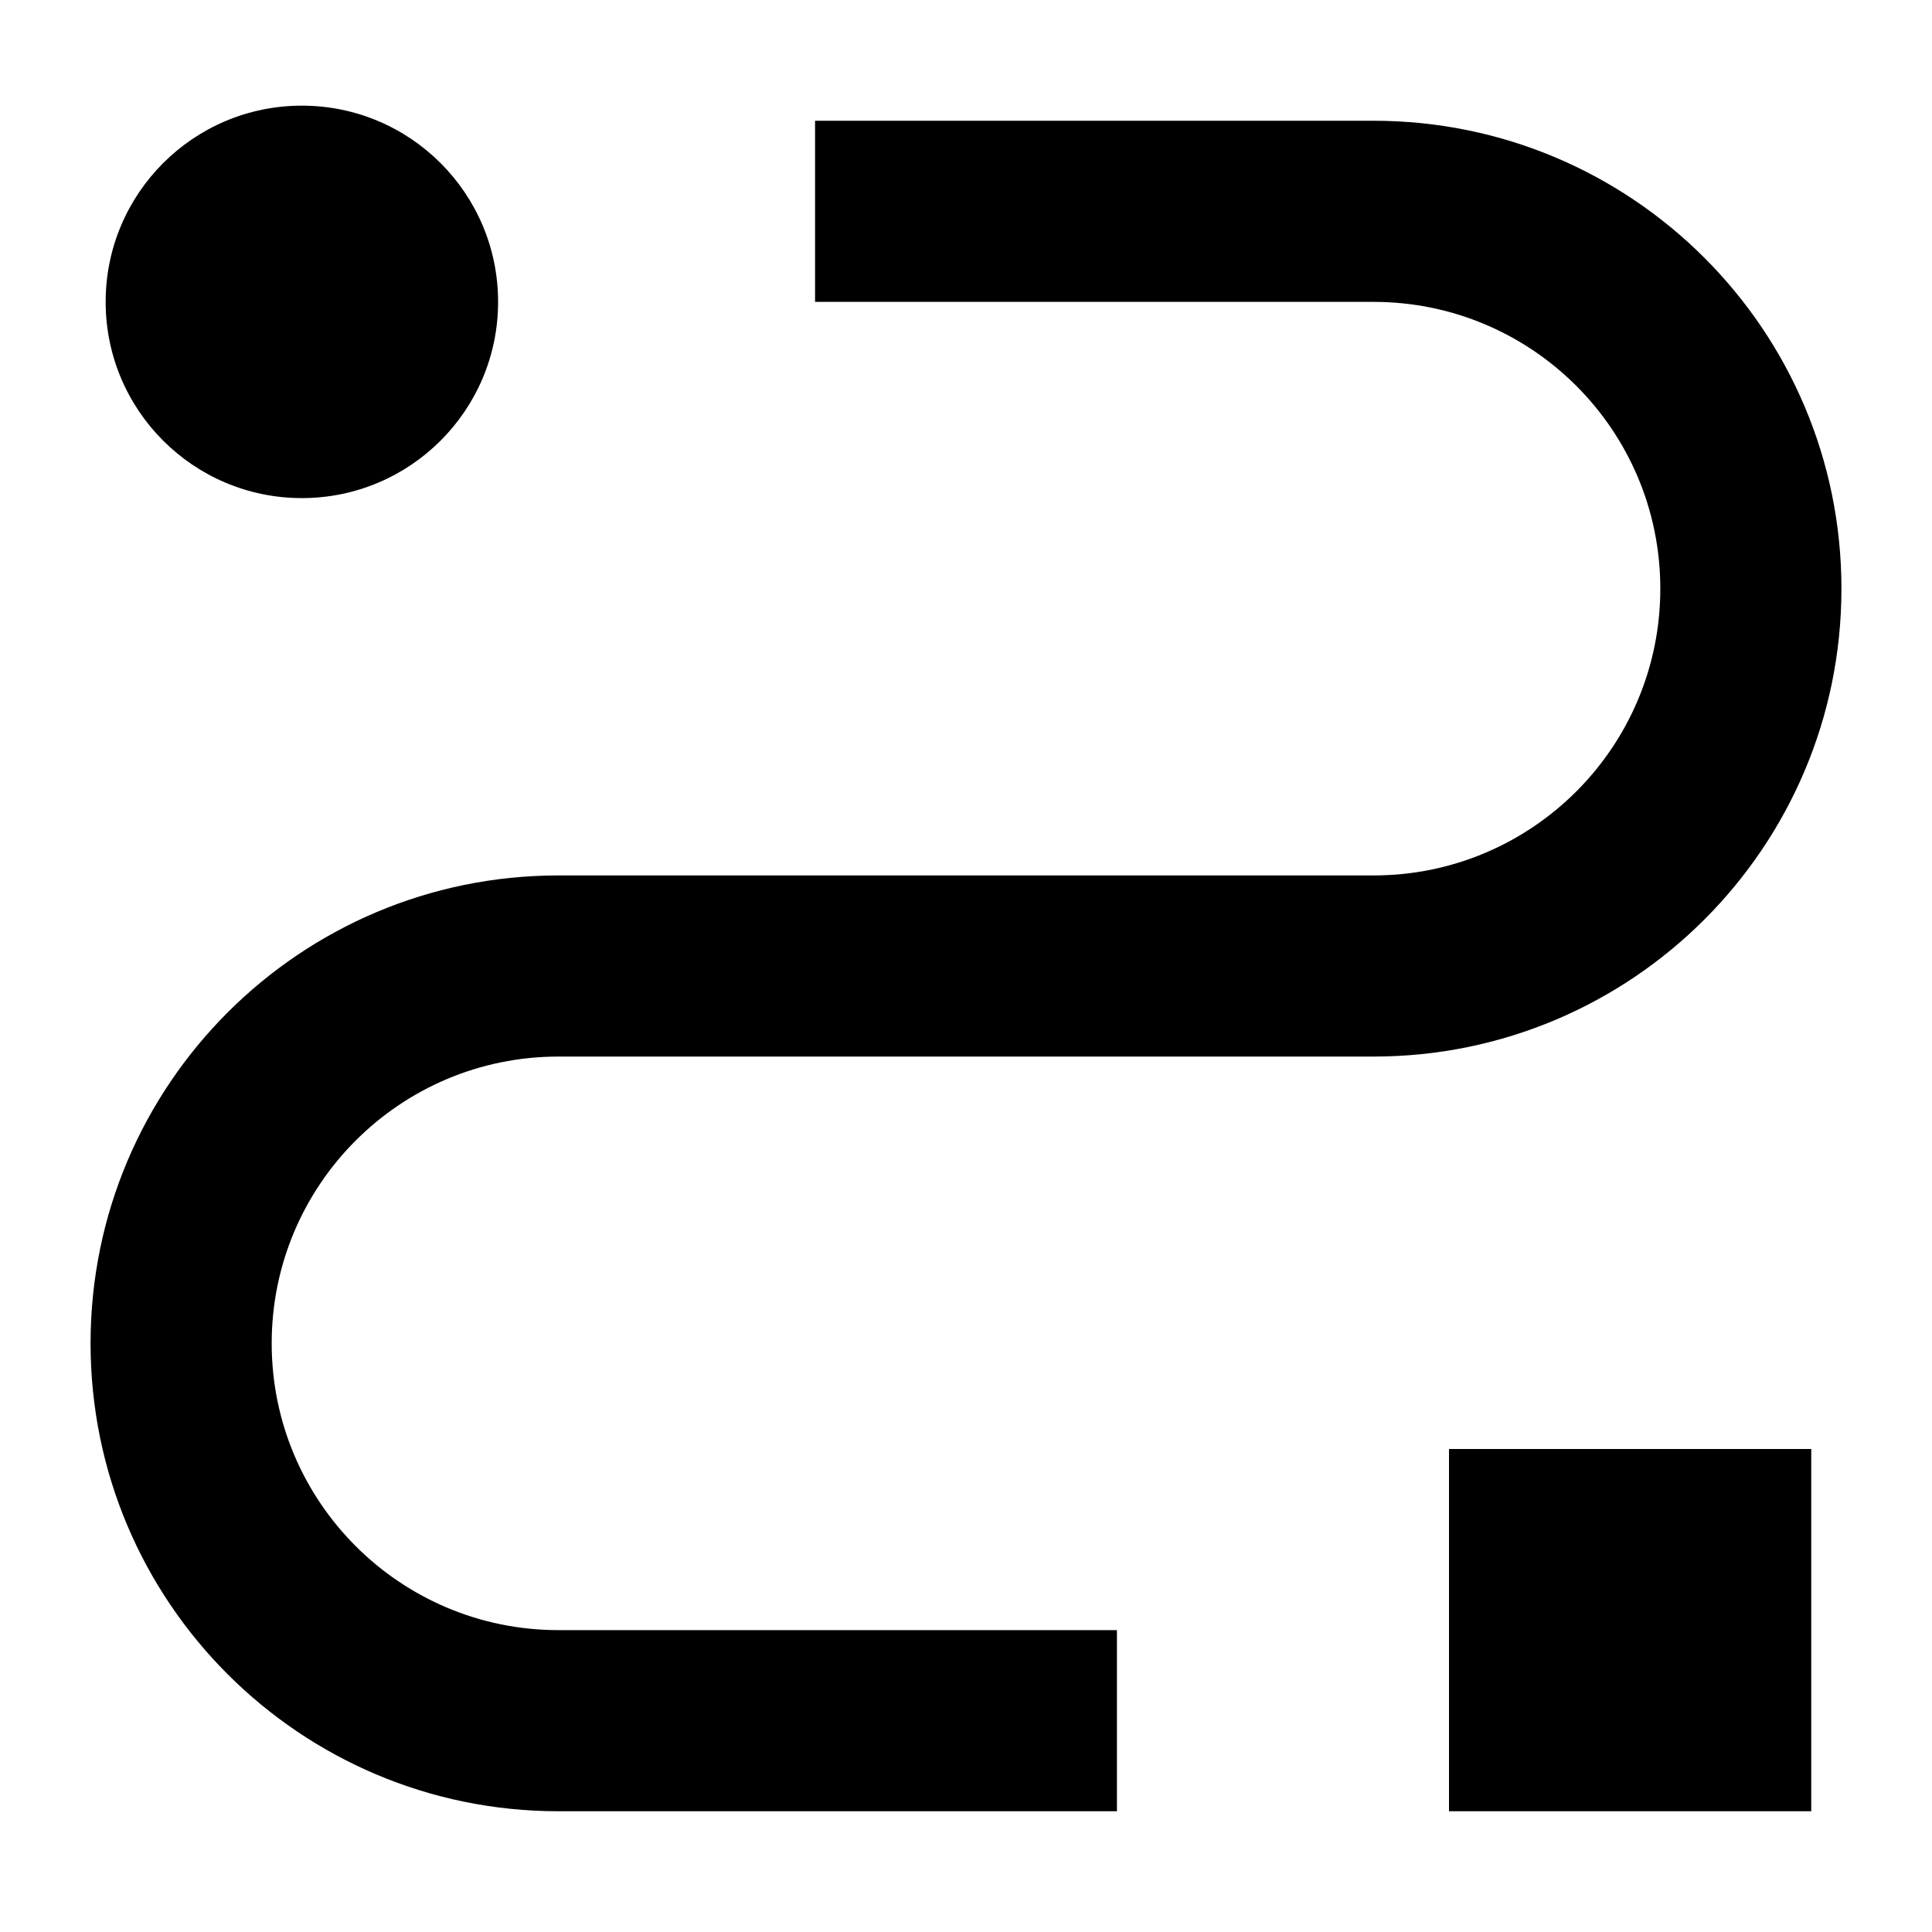
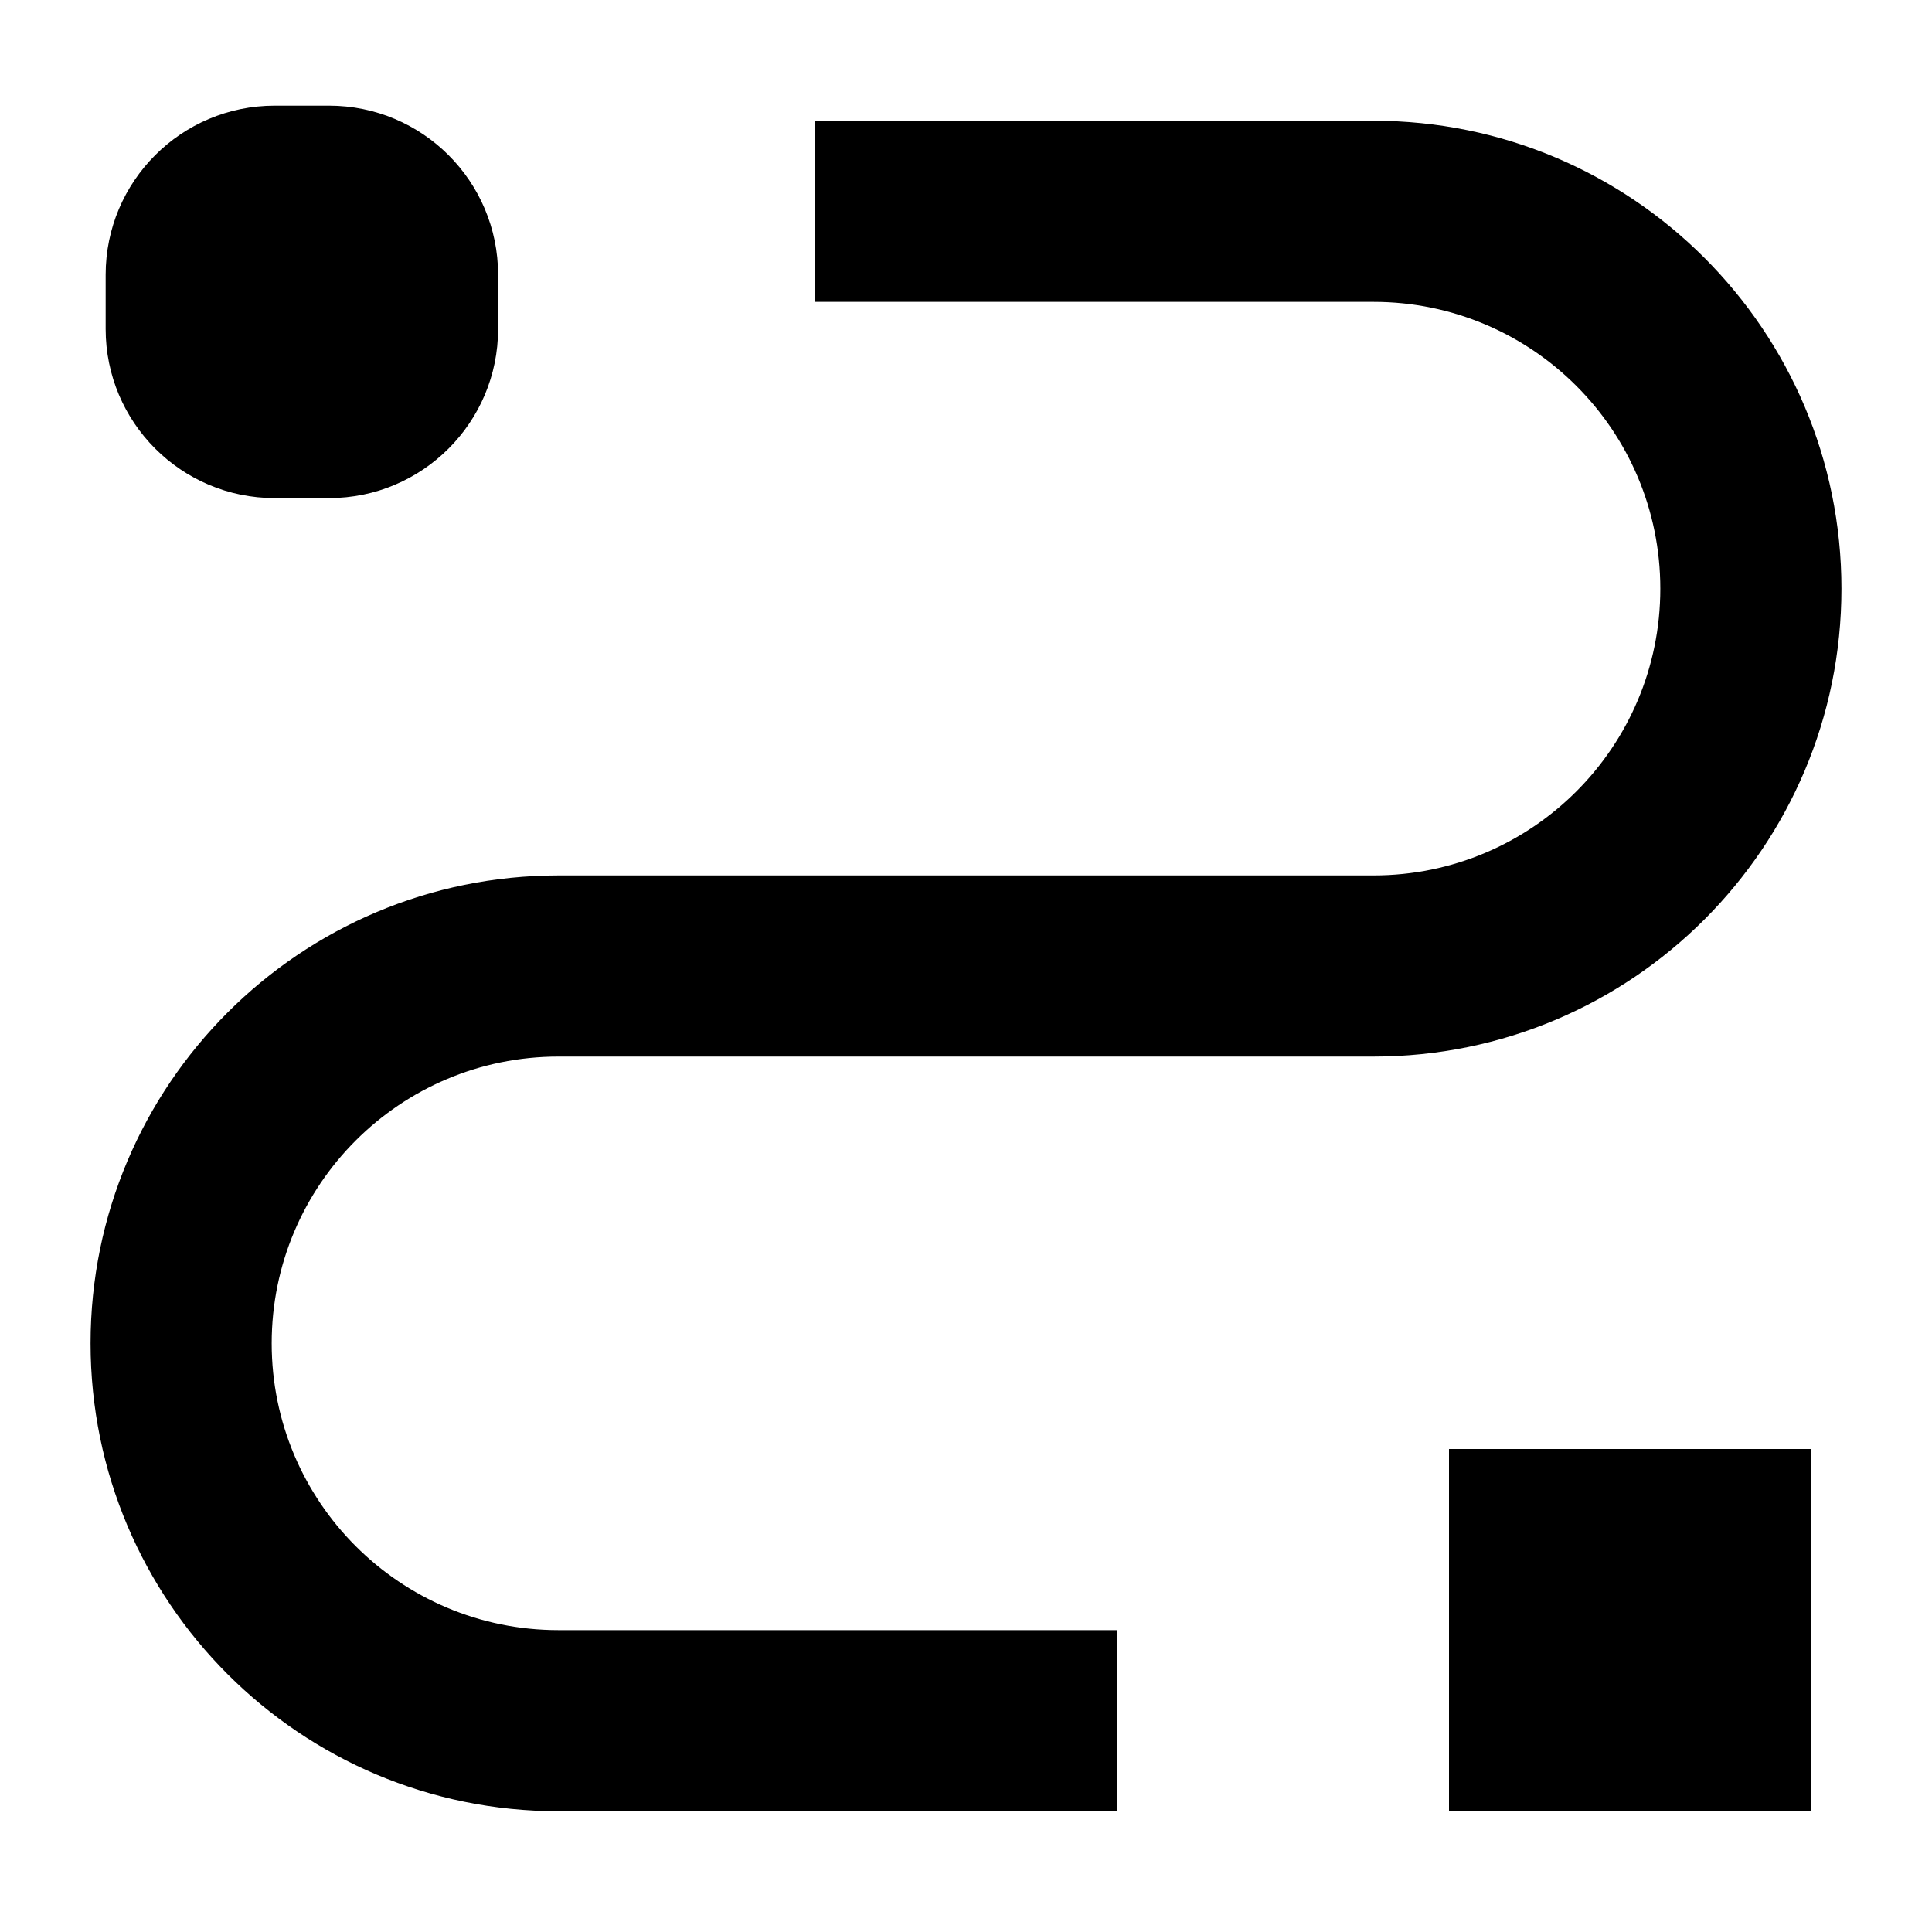
<svg xmlns="http://www.w3.org/2000/svg" viewBox="0 0 16 16" fill="currentColor">
-   <path d="M11.375 1a3.875 3.875 0 0 1 0 7.75h-6.75a2.375 2.375 0 1 0 0 4.75H9.25V15H4.625a3.875 3.875 0 0 1 0-7.75h6.75a2.375 2.375 0 1 0 0-4.75H6.75V1zM15 15h-3v-3h3zM2.5.875a1.625 1.625 0 1 1 0 3.25 1.625 1.625 0 0 1 0-3.25" />
+   <path d="M11.375 1a3.875 3.875 0 0 1 0 7.75h-6.75a2.375 2.375 0 1 0 0 4.75H9.25V15H4.625a3.875 3.875 0 0 1 0-7.75h6.75a2.375 2.375 0 1 0 0-4.75H6.75V1zM15 15h-3v-3h3zM2.725.875a1.4 1.4 0 0 1 1.4 1.4v.45a1.4 1.4 0 0 1-1.4 1.4h-.45a1.4 1.4 0 0 1-1.4-1.4v-.45a1.4 1.4 0 0 1 1.4-1.4z" />
</svg>
